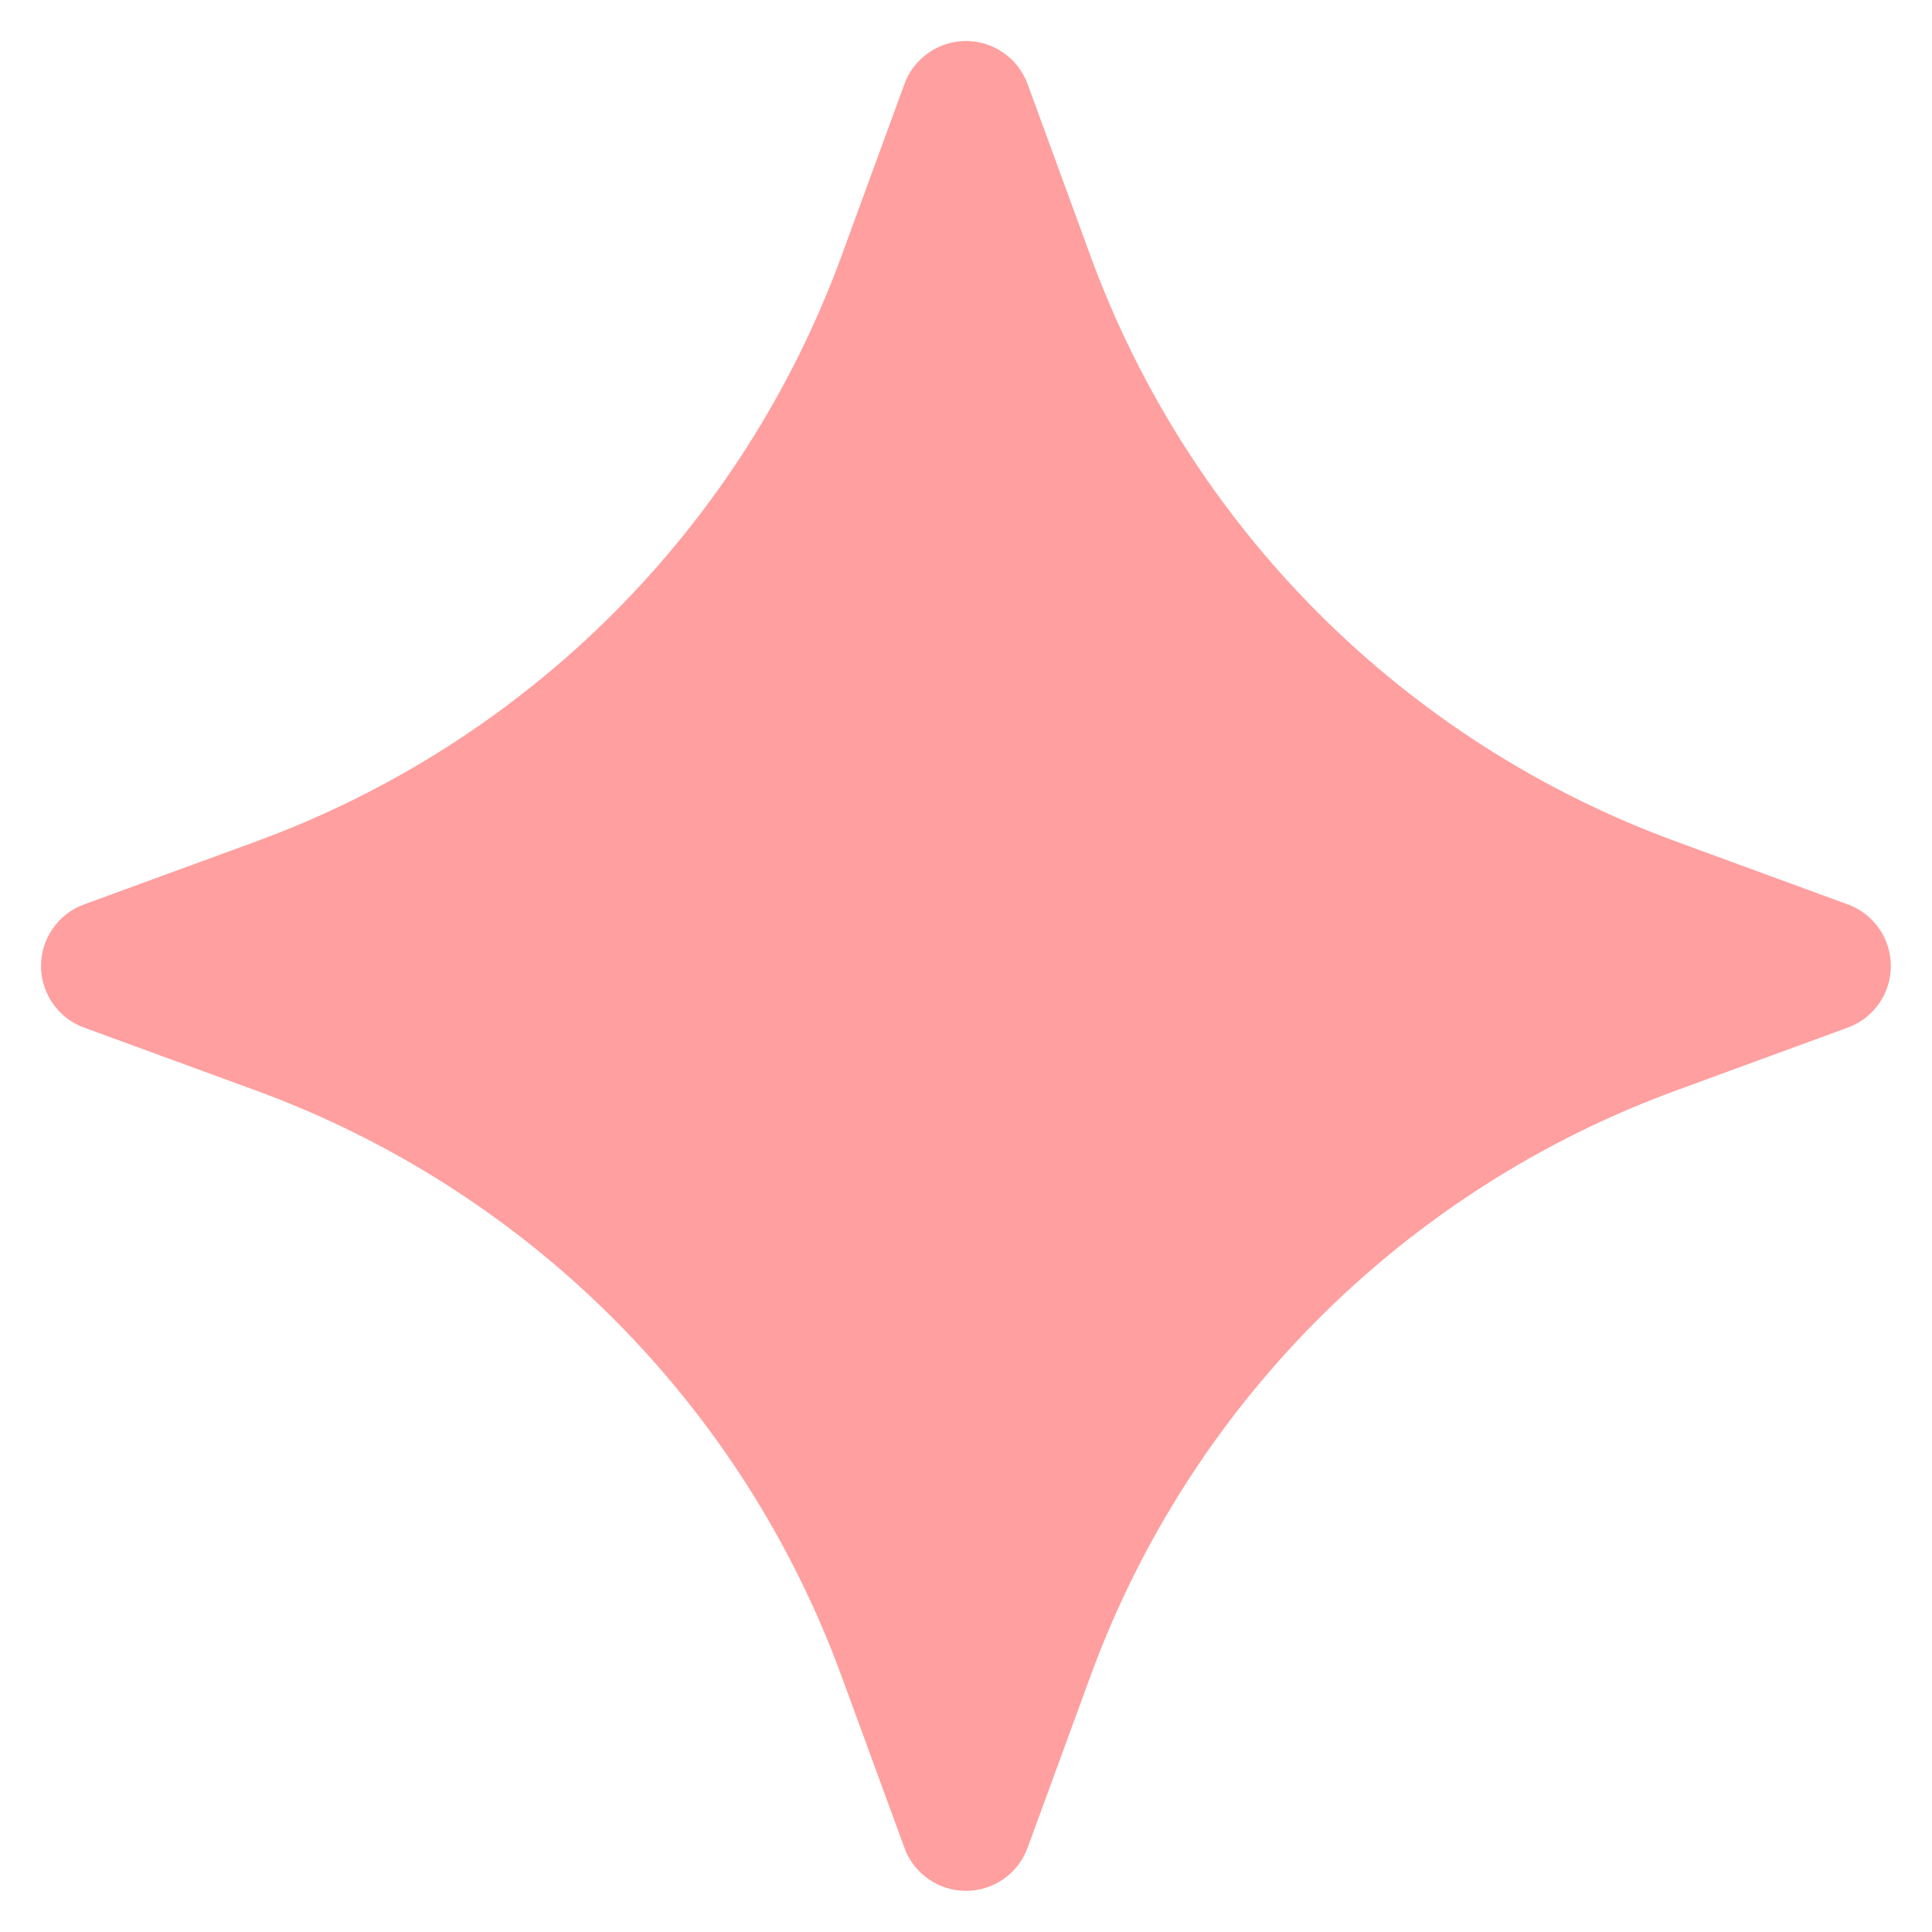
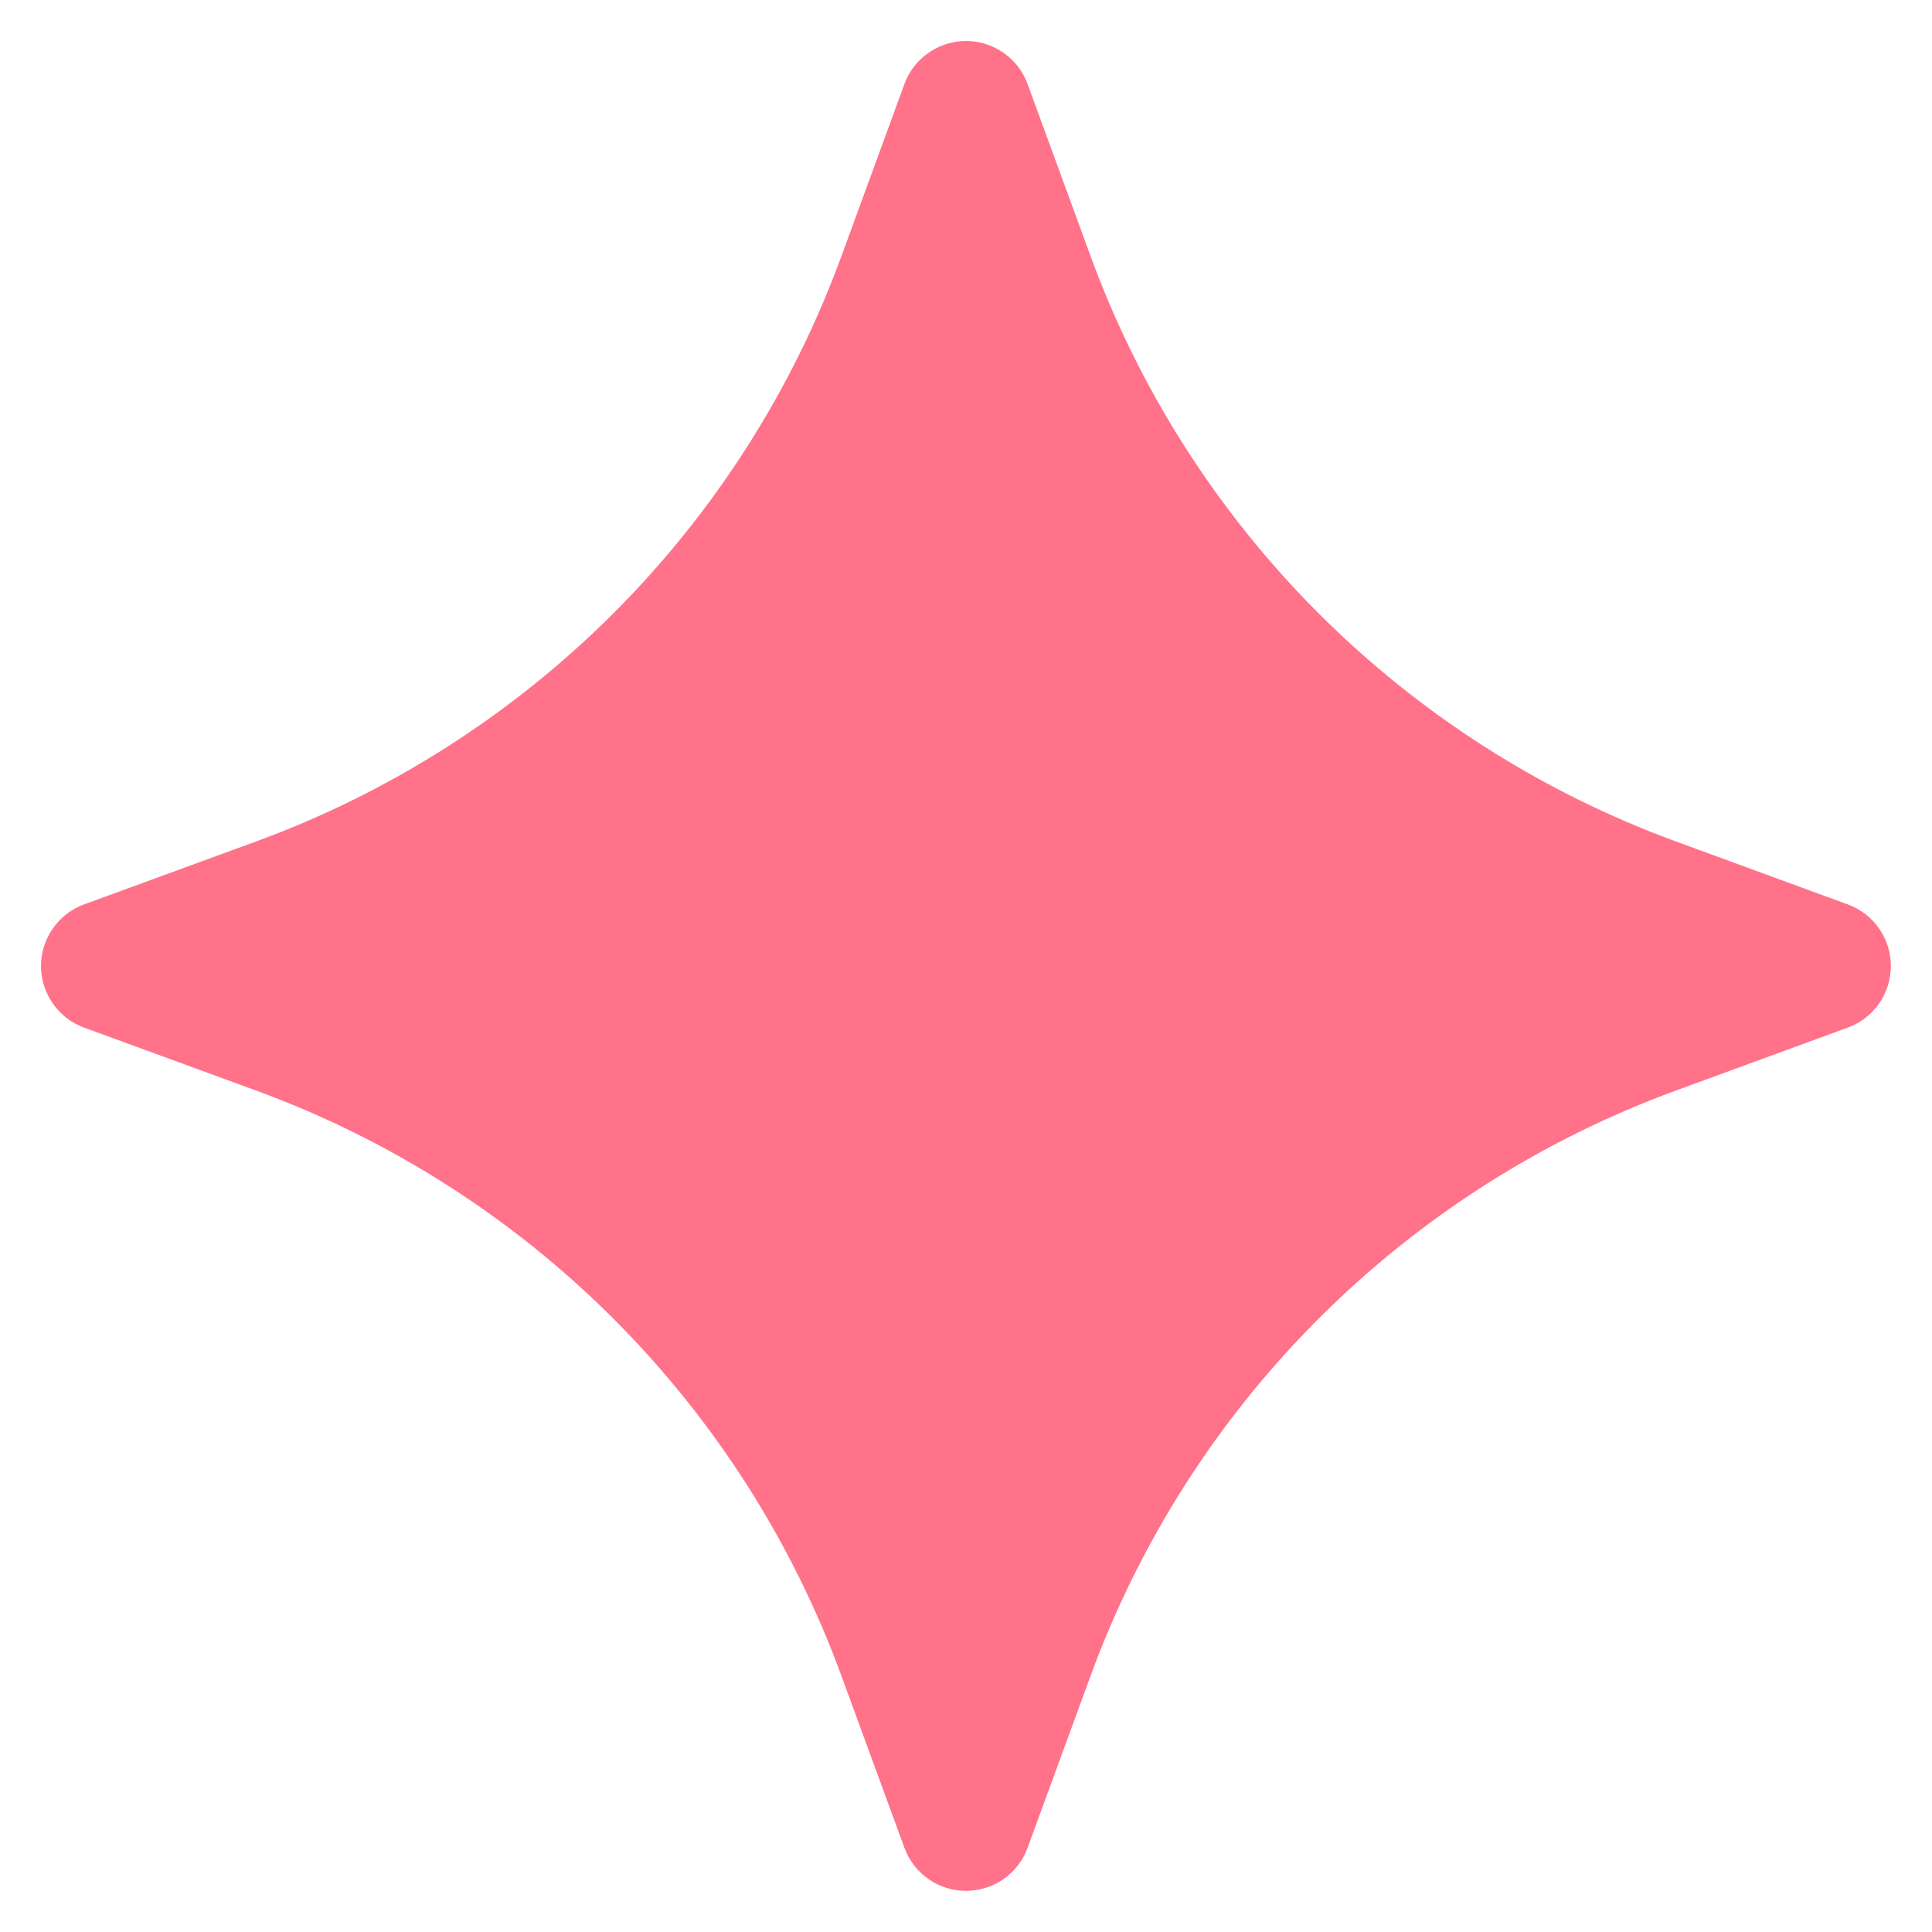
- <svg xmlns="http://www.w3.org/2000/svg" width="23" height="23" viewBox="0 0 23 23" fill="none">
-   <path d="M10.766 1.003C10.82 0.852 10.92 0.722 11.052 0.63C11.183 0.538 11.339 0.488 11.5 0.488C11.66 0.488 11.817 0.538 11.948 0.63C12.08 0.722 12.18 0.852 12.234 1.003L12.981 3.044C13.566 4.644 14.493 6.097 15.698 7.302C16.903 8.507 18.356 9.434 19.956 10.019L21.995 10.766C22.146 10.82 22.276 10.92 22.369 11.052C22.461 11.183 22.51 11.339 22.51 11.5C22.51 11.66 22.461 11.817 22.369 11.948C22.276 12.08 22.146 12.18 21.995 12.234L19.956 12.981C18.356 13.566 16.903 14.493 15.698 15.698C14.493 16.903 13.566 18.356 12.981 19.956L12.234 21.995C12.18 22.146 12.08 22.276 11.948 22.369C11.817 22.461 11.66 22.51 11.5 22.51C11.339 22.51 11.183 22.461 11.052 22.369C10.92 22.276 10.82 22.146 10.766 21.995L10.019 19.956C9.434 18.356 8.507 16.903 7.302 15.698C6.097 14.493 4.644 13.566 3.044 12.981L1.003 12.234C0.852 12.18 0.722 12.08 0.63 11.948C0.538 11.817 0.488 11.66 0.488 11.5C0.488 11.339 0.538 11.183 0.63 11.052C0.722 10.92 0.852 10.82 1.003 10.766L3.044 10.019C4.644 9.434 6.097 8.507 7.302 7.302C8.507 6.097 9.434 4.644 10.019 3.044L10.766 1.003Z" fill="#FF9F9F" />
+ <svg xmlns="http://www.w3.org/2000/svg" width="23" height="23" viewBox="0 0 23 23" fill="current" class="star-icon fill-theme">
+   <path d="M10.766 1.003C10.82 0.852 10.92 0.722 11.052 0.63C11.183 0.538 11.339 0.488 11.5 0.488C11.66 0.488 11.817 0.538 11.948 0.63C12.08 0.722 12.18 0.852 12.234 1.003L12.981 3.044C13.566 4.644 14.493 6.097 15.698 7.302C16.903 8.507 18.356 9.434 19.956 10.019L21.995 10.766C22.146 10.82 22.276 10.92 22.369 11.052C22.461 11.183 22.51 11.339 22.51 11.5C22.51 11.66 22.461 11.817 22.369 11.948C22.276 12.08 22.146 12.18 21.995 12.234L19.956 12.981C18.356 13.566 16.903 14.493 15.698 15.698C14.493 16.903 13.566 18.356 12.981 19.956L12.234 21.995C12.18 22.146 12.08 22.276 11.948 22.369C11.817 22.461 11.66 22.51 11.5 22.51C11.339 22.51 11.183 22.461 11.052 22.369C10.92 22.276 10.82 22.146 10.766 21.995L10.019 19.956C9.434 18.356 8.507 16.903 7.302 15.698C6.097 14.493 4.644 13.566 3.044 12.981L1.003 12.234C0.852 12.18 0.722 12.08 0.63 11.948C0.538 11.817 0.488 11.66 0.488 11.5C0.488 11.339 0.538 11.183 0.63 11.052C0.722 10.92 0.852 10.82 1.003 10.766L3.044 10.019C4.644 9.434 6.097 8.507 7.302 7.302C8.507 6.097 9.434 4.644 10.019 3.044L10.766 1.003Z" fill="#ff7289" />
</svg>
